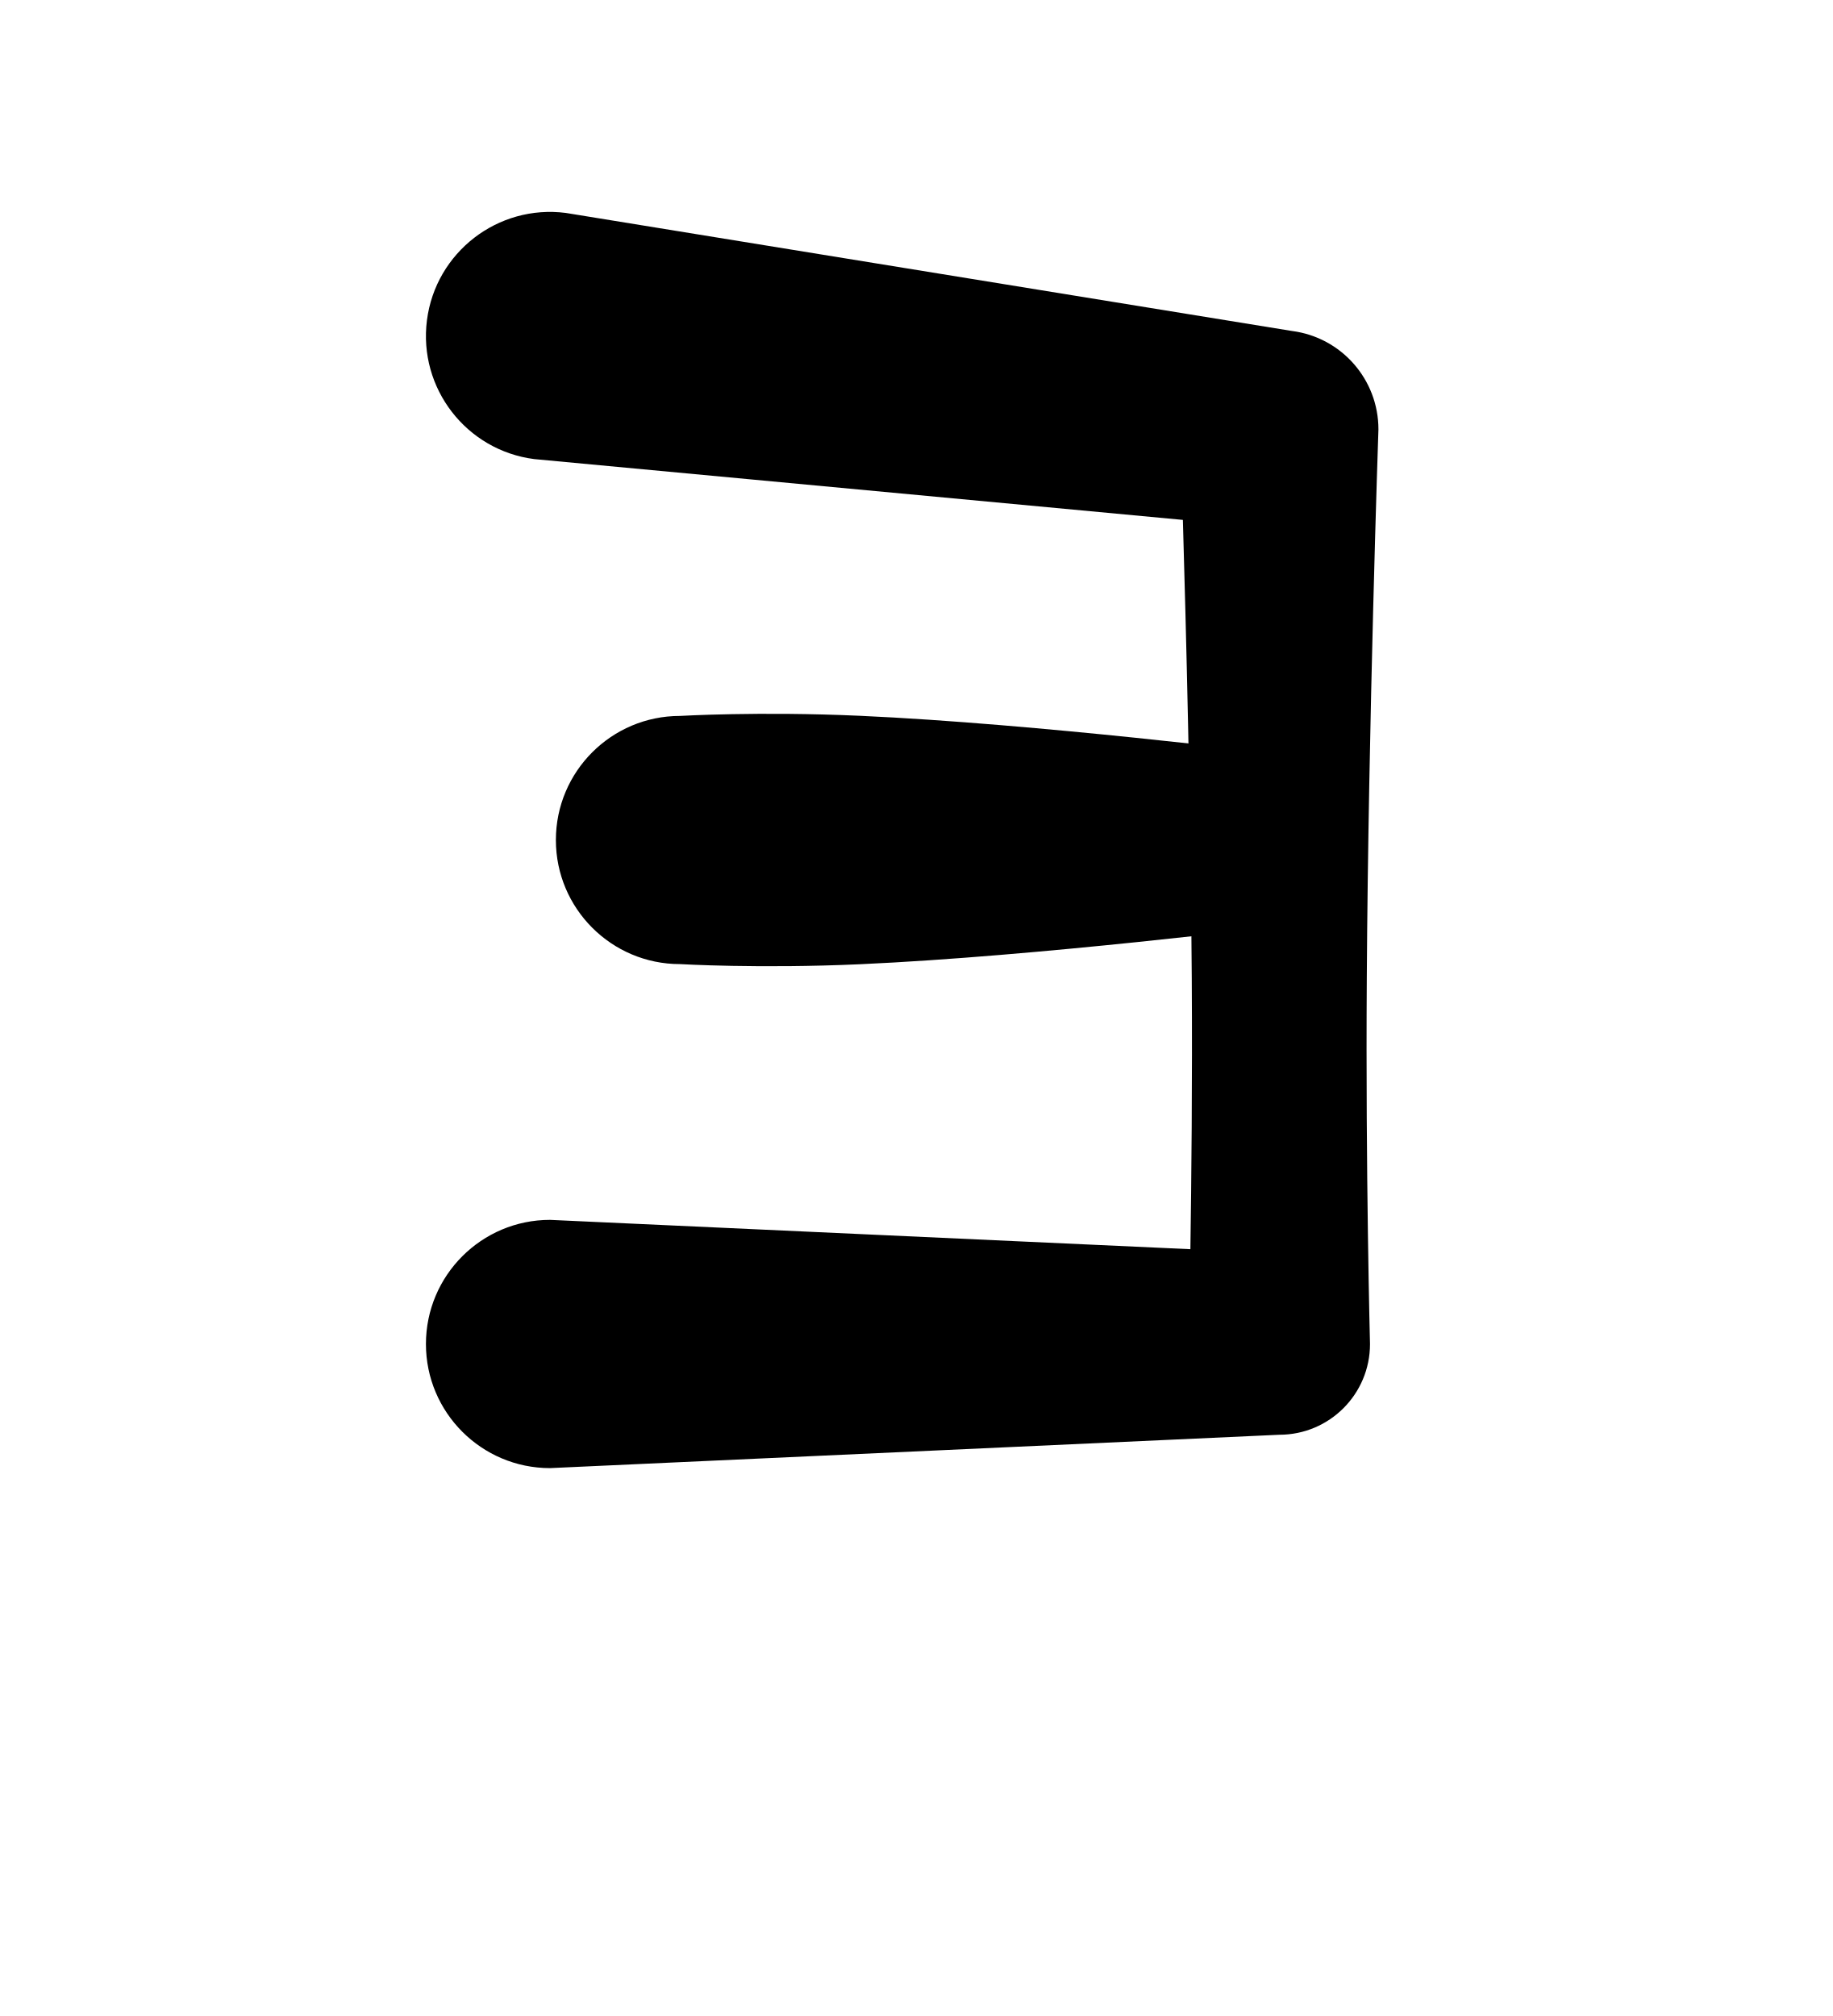
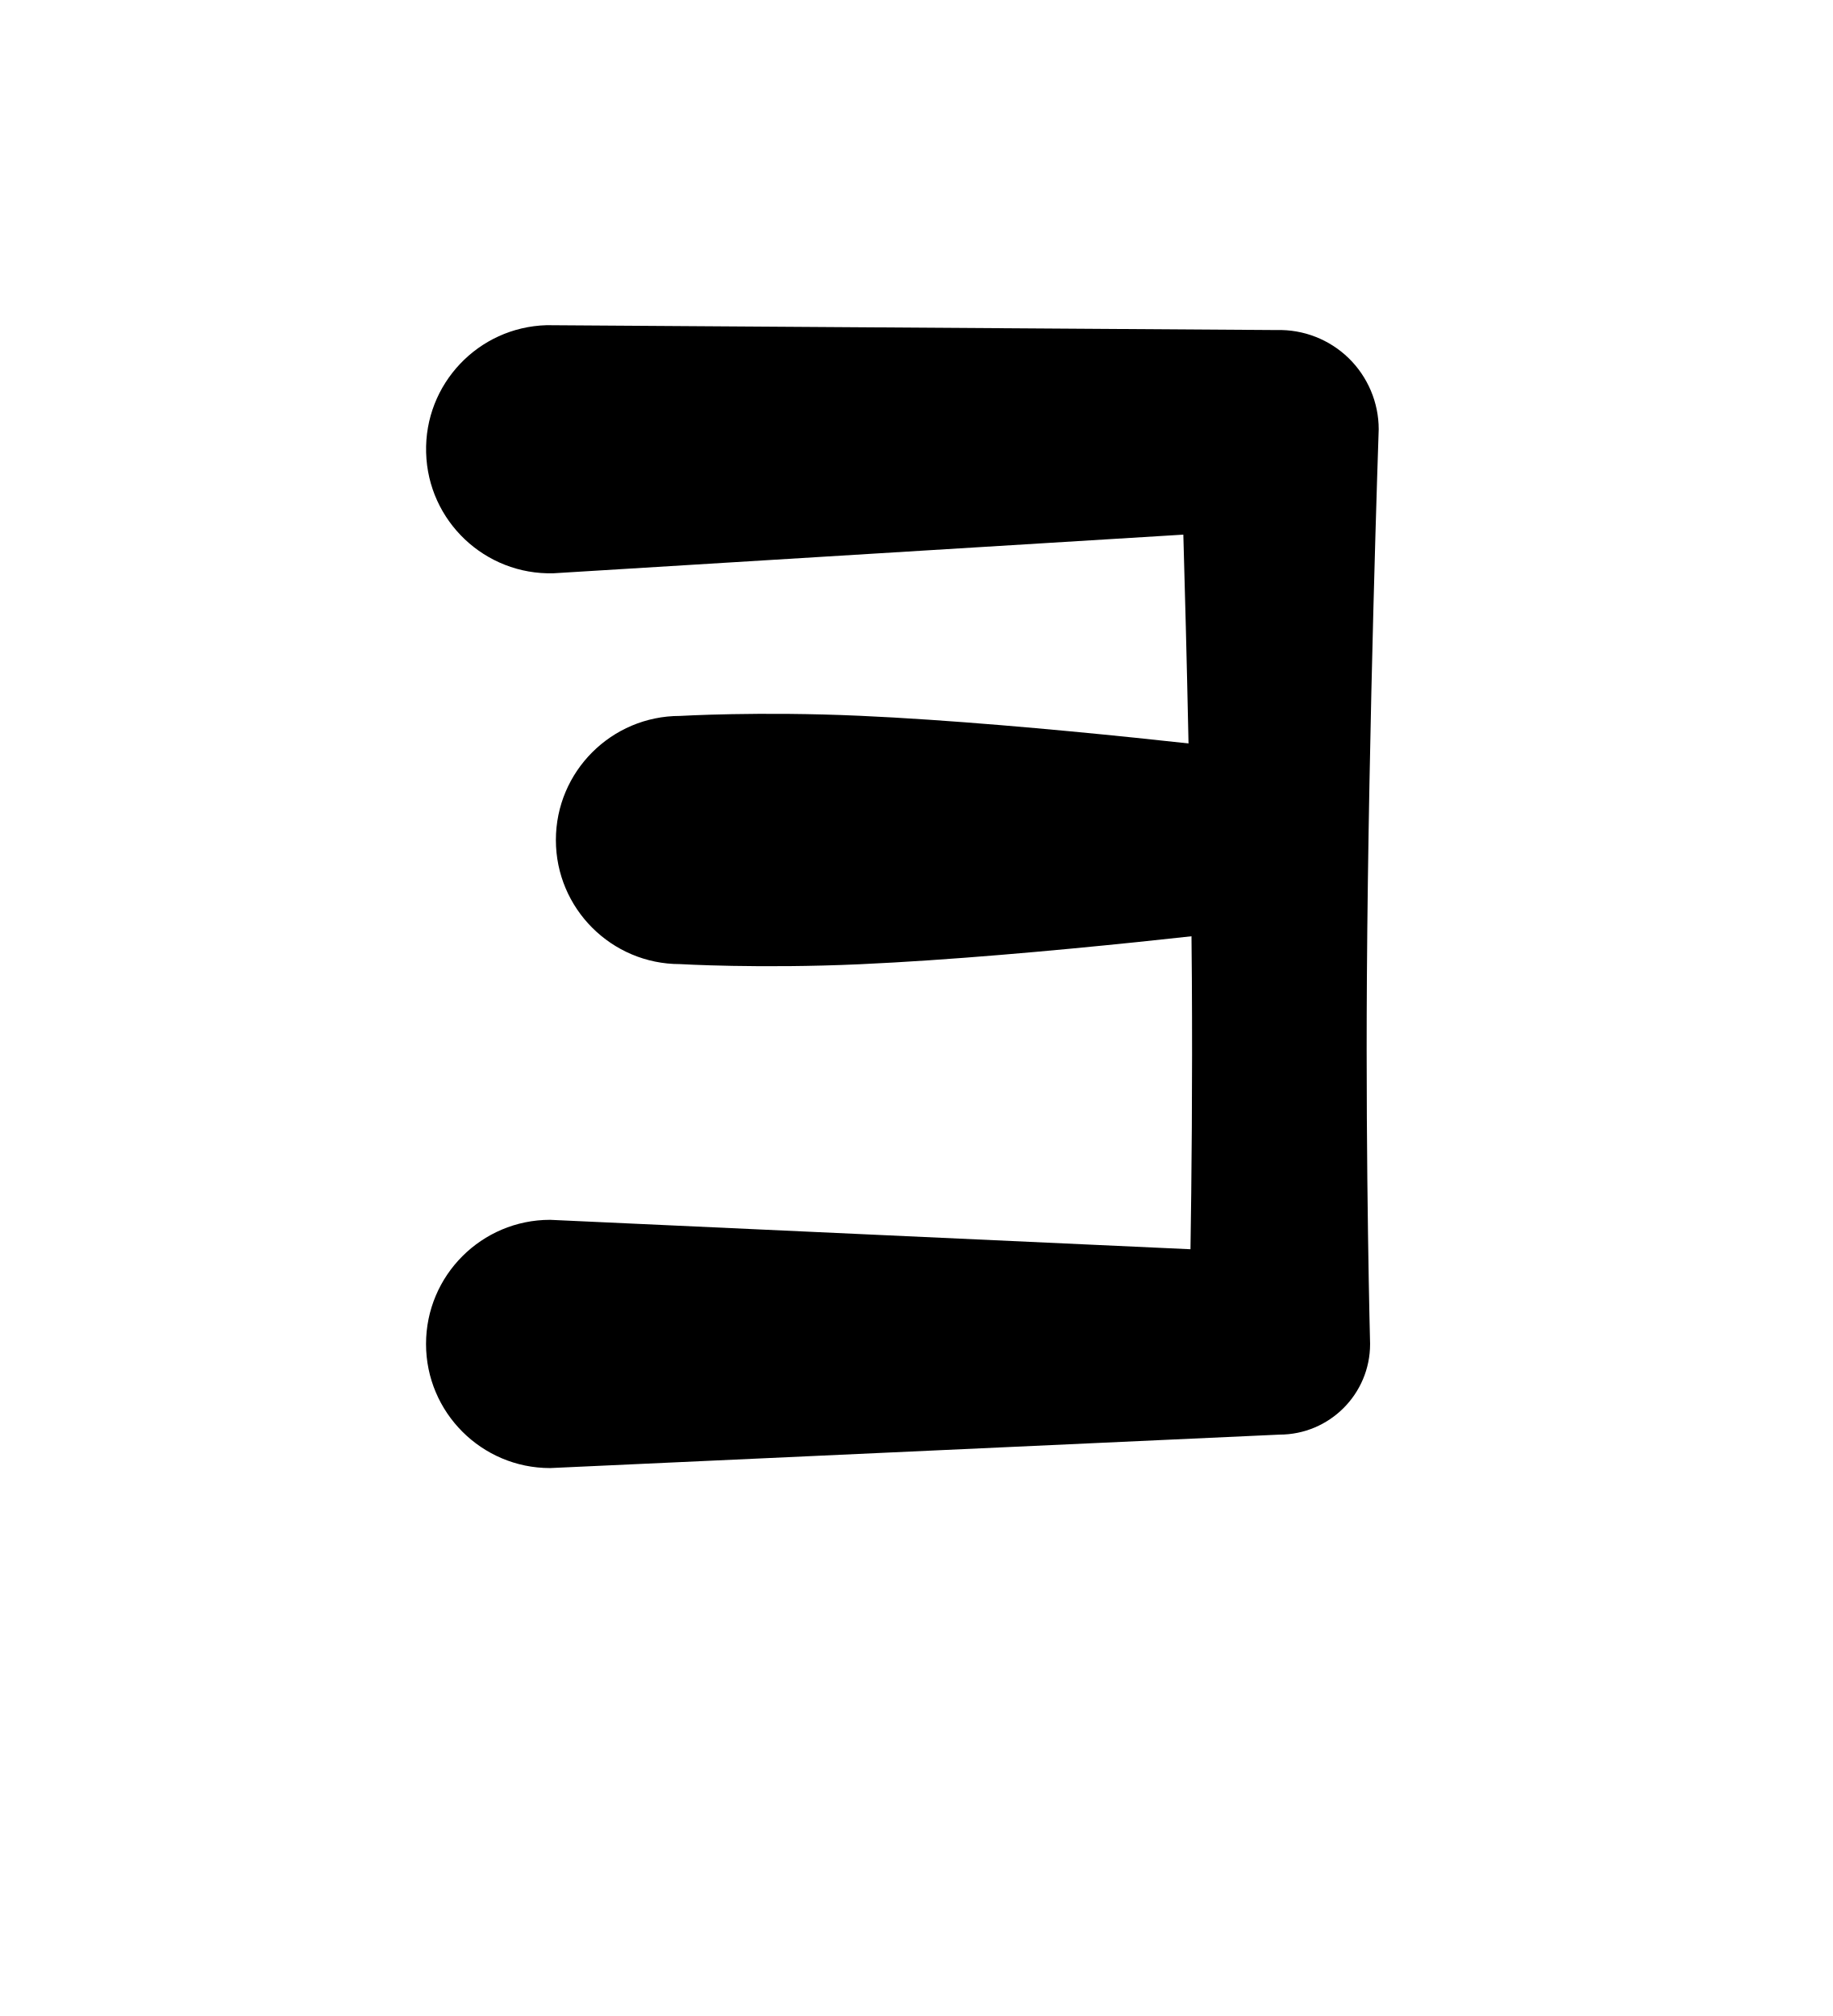
<svg xmlns="http://www.w3.org/2000/svg" clip-rule="evenodd" fill-rule="evenodd" stroke-linejoin="round" stroke-miterlimit="2" version="1.1" viewBox="0 0 200 220" xml:space="preserve">
  <g transform="translate(-400 -880)">
    <g transform="translate(-1610.4)">
-       <path d="m2068.7 930.1 70.78 6.635c0.34 11.653 0.86 31.753 0.97 50.007 0.07 11.434-0.04 22.139-0.15 29.579l-69.88-3.2c-7.47 0-13.54 6.07-13.54 13.55 0 7.47 6.07 13.54 13.54 13.54l79.58-3.64c5.47 0 9.9-4.43 9.9-9.9 0 0-0.49-18.71-0.35-39.929 0.17-27.803 1.27-59.888 1.27-59.888 0-5.447-4.04-10.046-9.45-10.738l-79.23-12.88c-7.41-0.949-14.2 4.299-15.15 11.712-0.95 7.414 4.3 14.203 11.71 15.152z" />
+       <path d="m2070.8 942.56 68.73-4.217c0.34 11.834 0.82 30.956 0.93 48.394 0.07 11.436-0.03 22.139-0.15 29.589l-69.88-3.21c-7.47 0-13.54 6.07-13.54 13.55 0 7.47 6.07 13.54 13.54 13.54l79.58-3.65c5.47 0 9.9-4.43 9.9-9.89 0 0-0.49-18.71-0.35-39.929 0.18-27.803 1.29-59.888 1.29-59.888 0-2.925-1.19-5.726-3.28-7.767-2.1-2.04-4.93-3.145-7.86-3.065l-79.65-0.53c-7.47 0.204-13.37 6.436-13.16 13.907 0.2 7.471 6.43 13.37 13.9 13.166z" />
      <path d="m2084.6 985.21s8.65 0.509 19.63 0.015c19.4-0.873 45.78-4.162 45.78-4.162 5.18 0 9.39-4.209 9.39-9.394s-4.21-9.395-9.39-9.395c0 0-26.38-3.289-45.78-4.162-10.98-0.494-19.63 0.015-19.63 0.015-7.47 0-13.54 6.068-13.54 13.542s6.07 13.541 13.54 13.541z" />
    </g>
  </g>
</svg>
